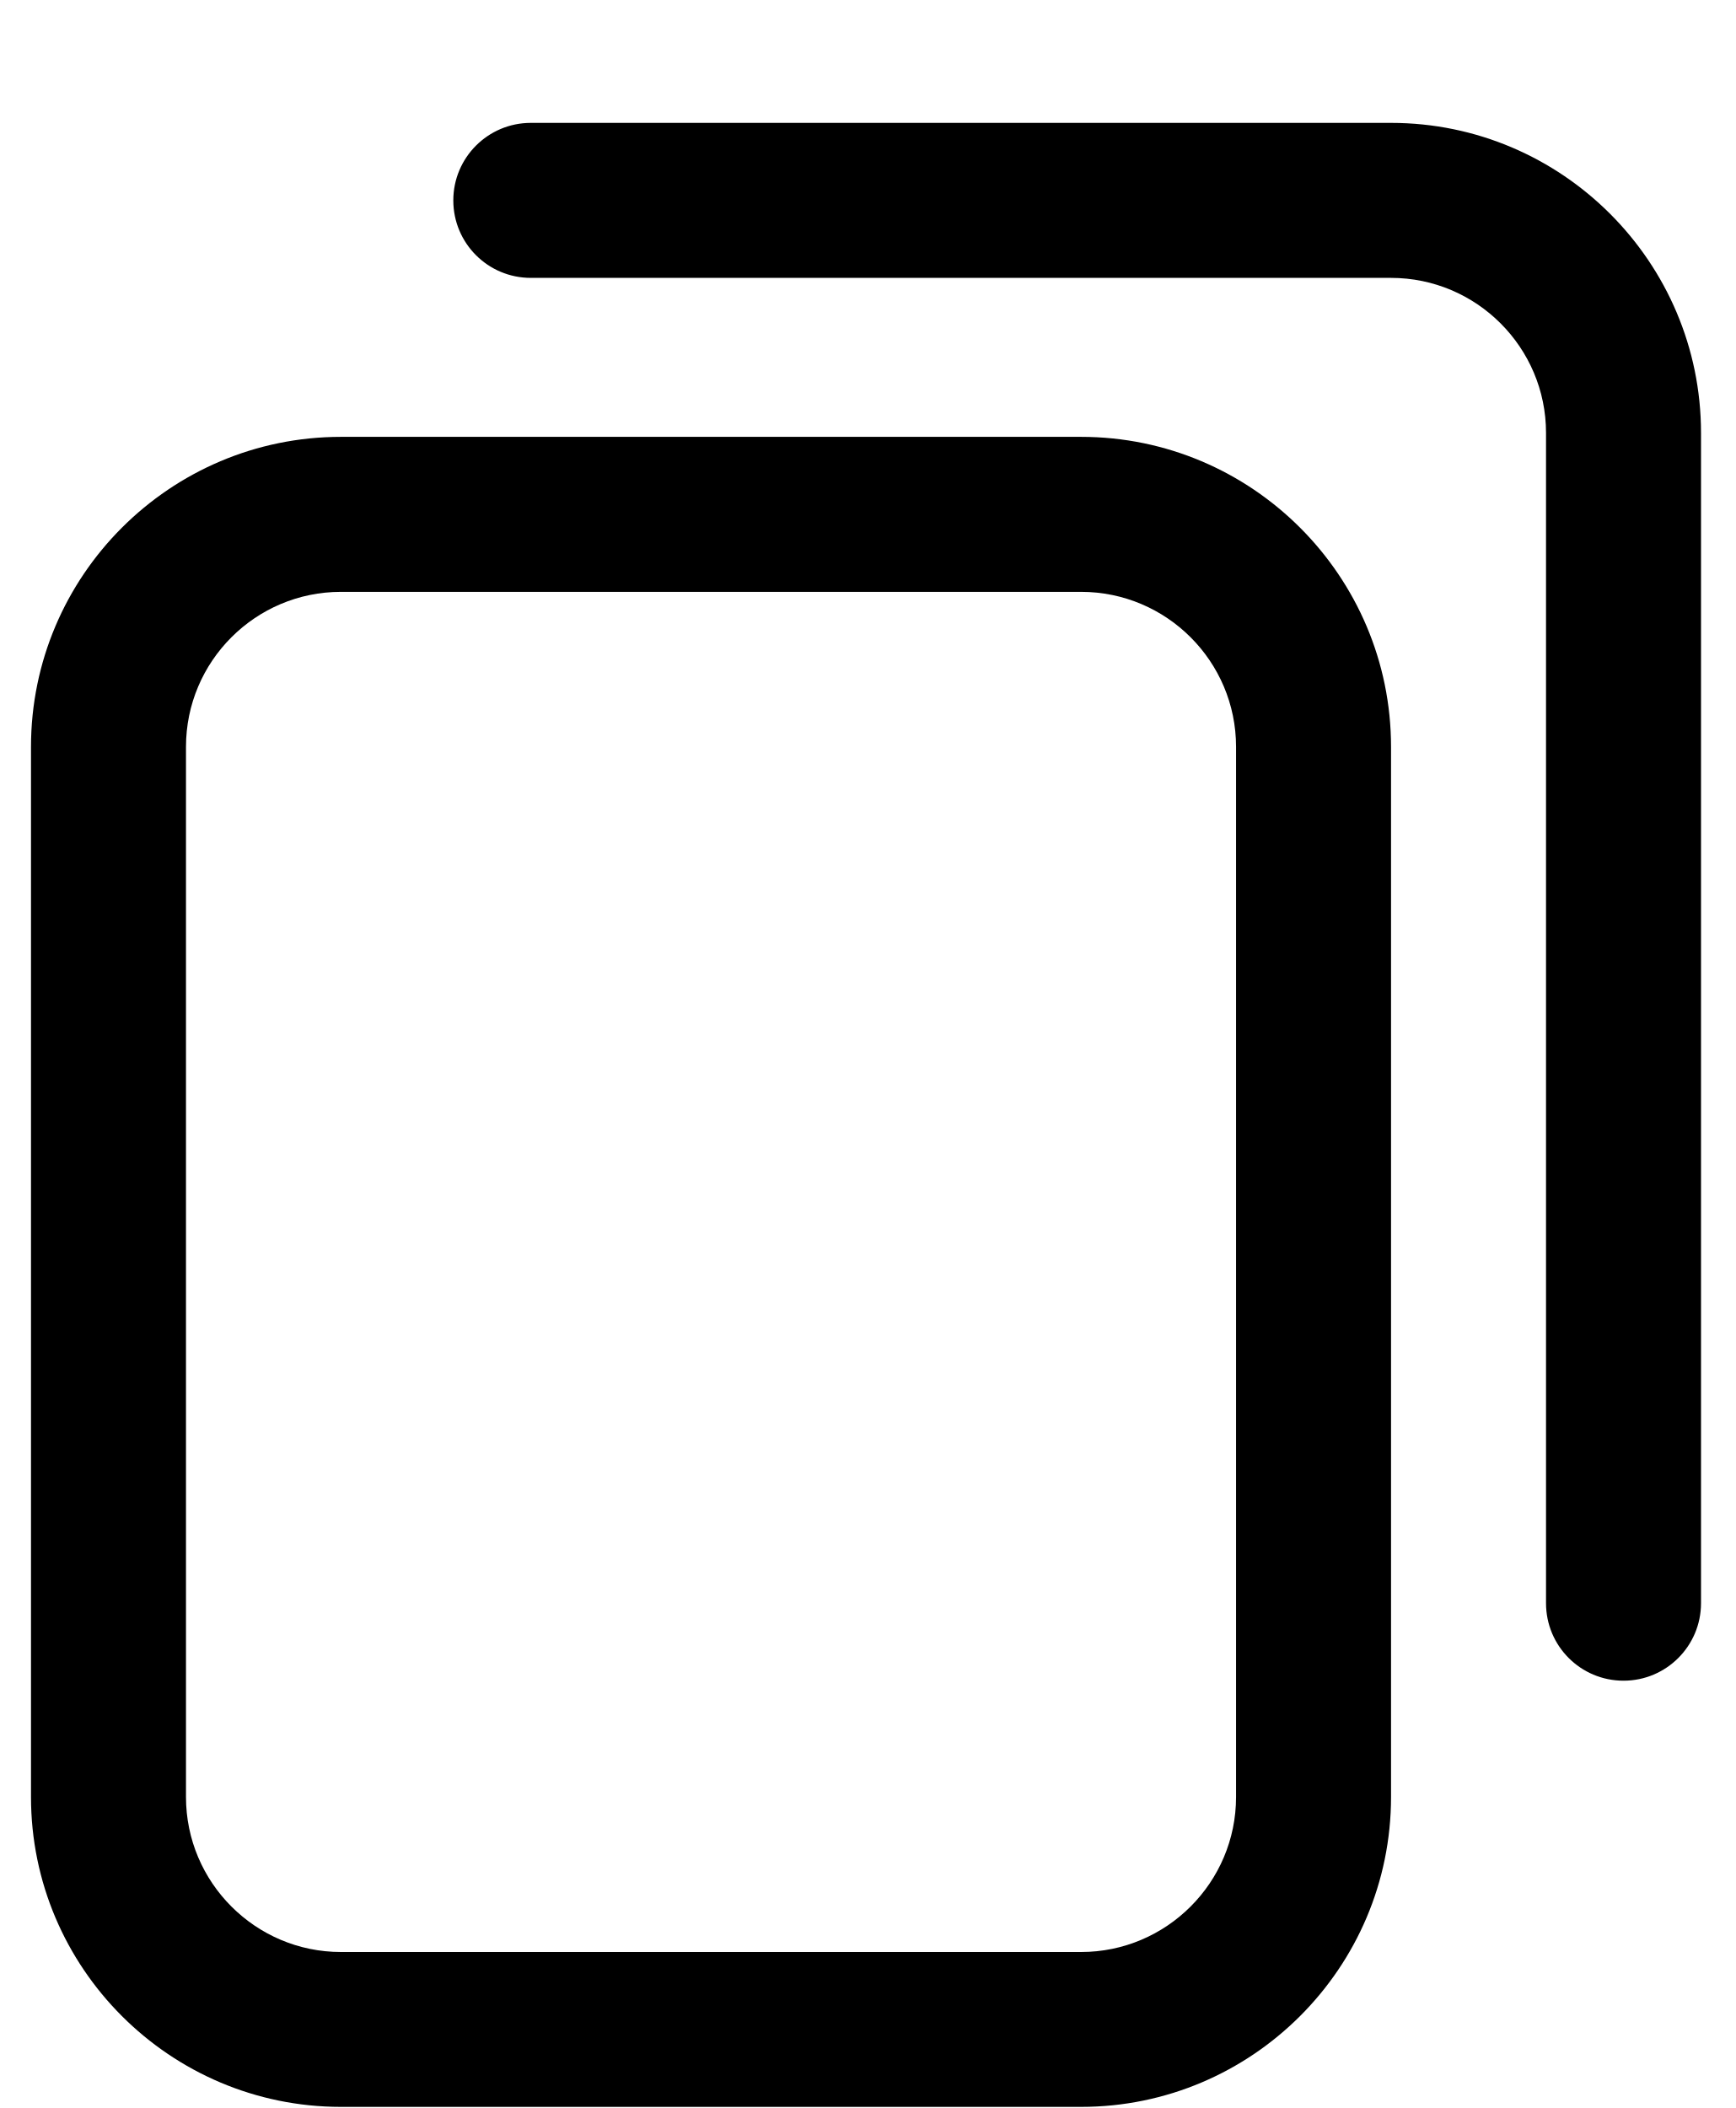
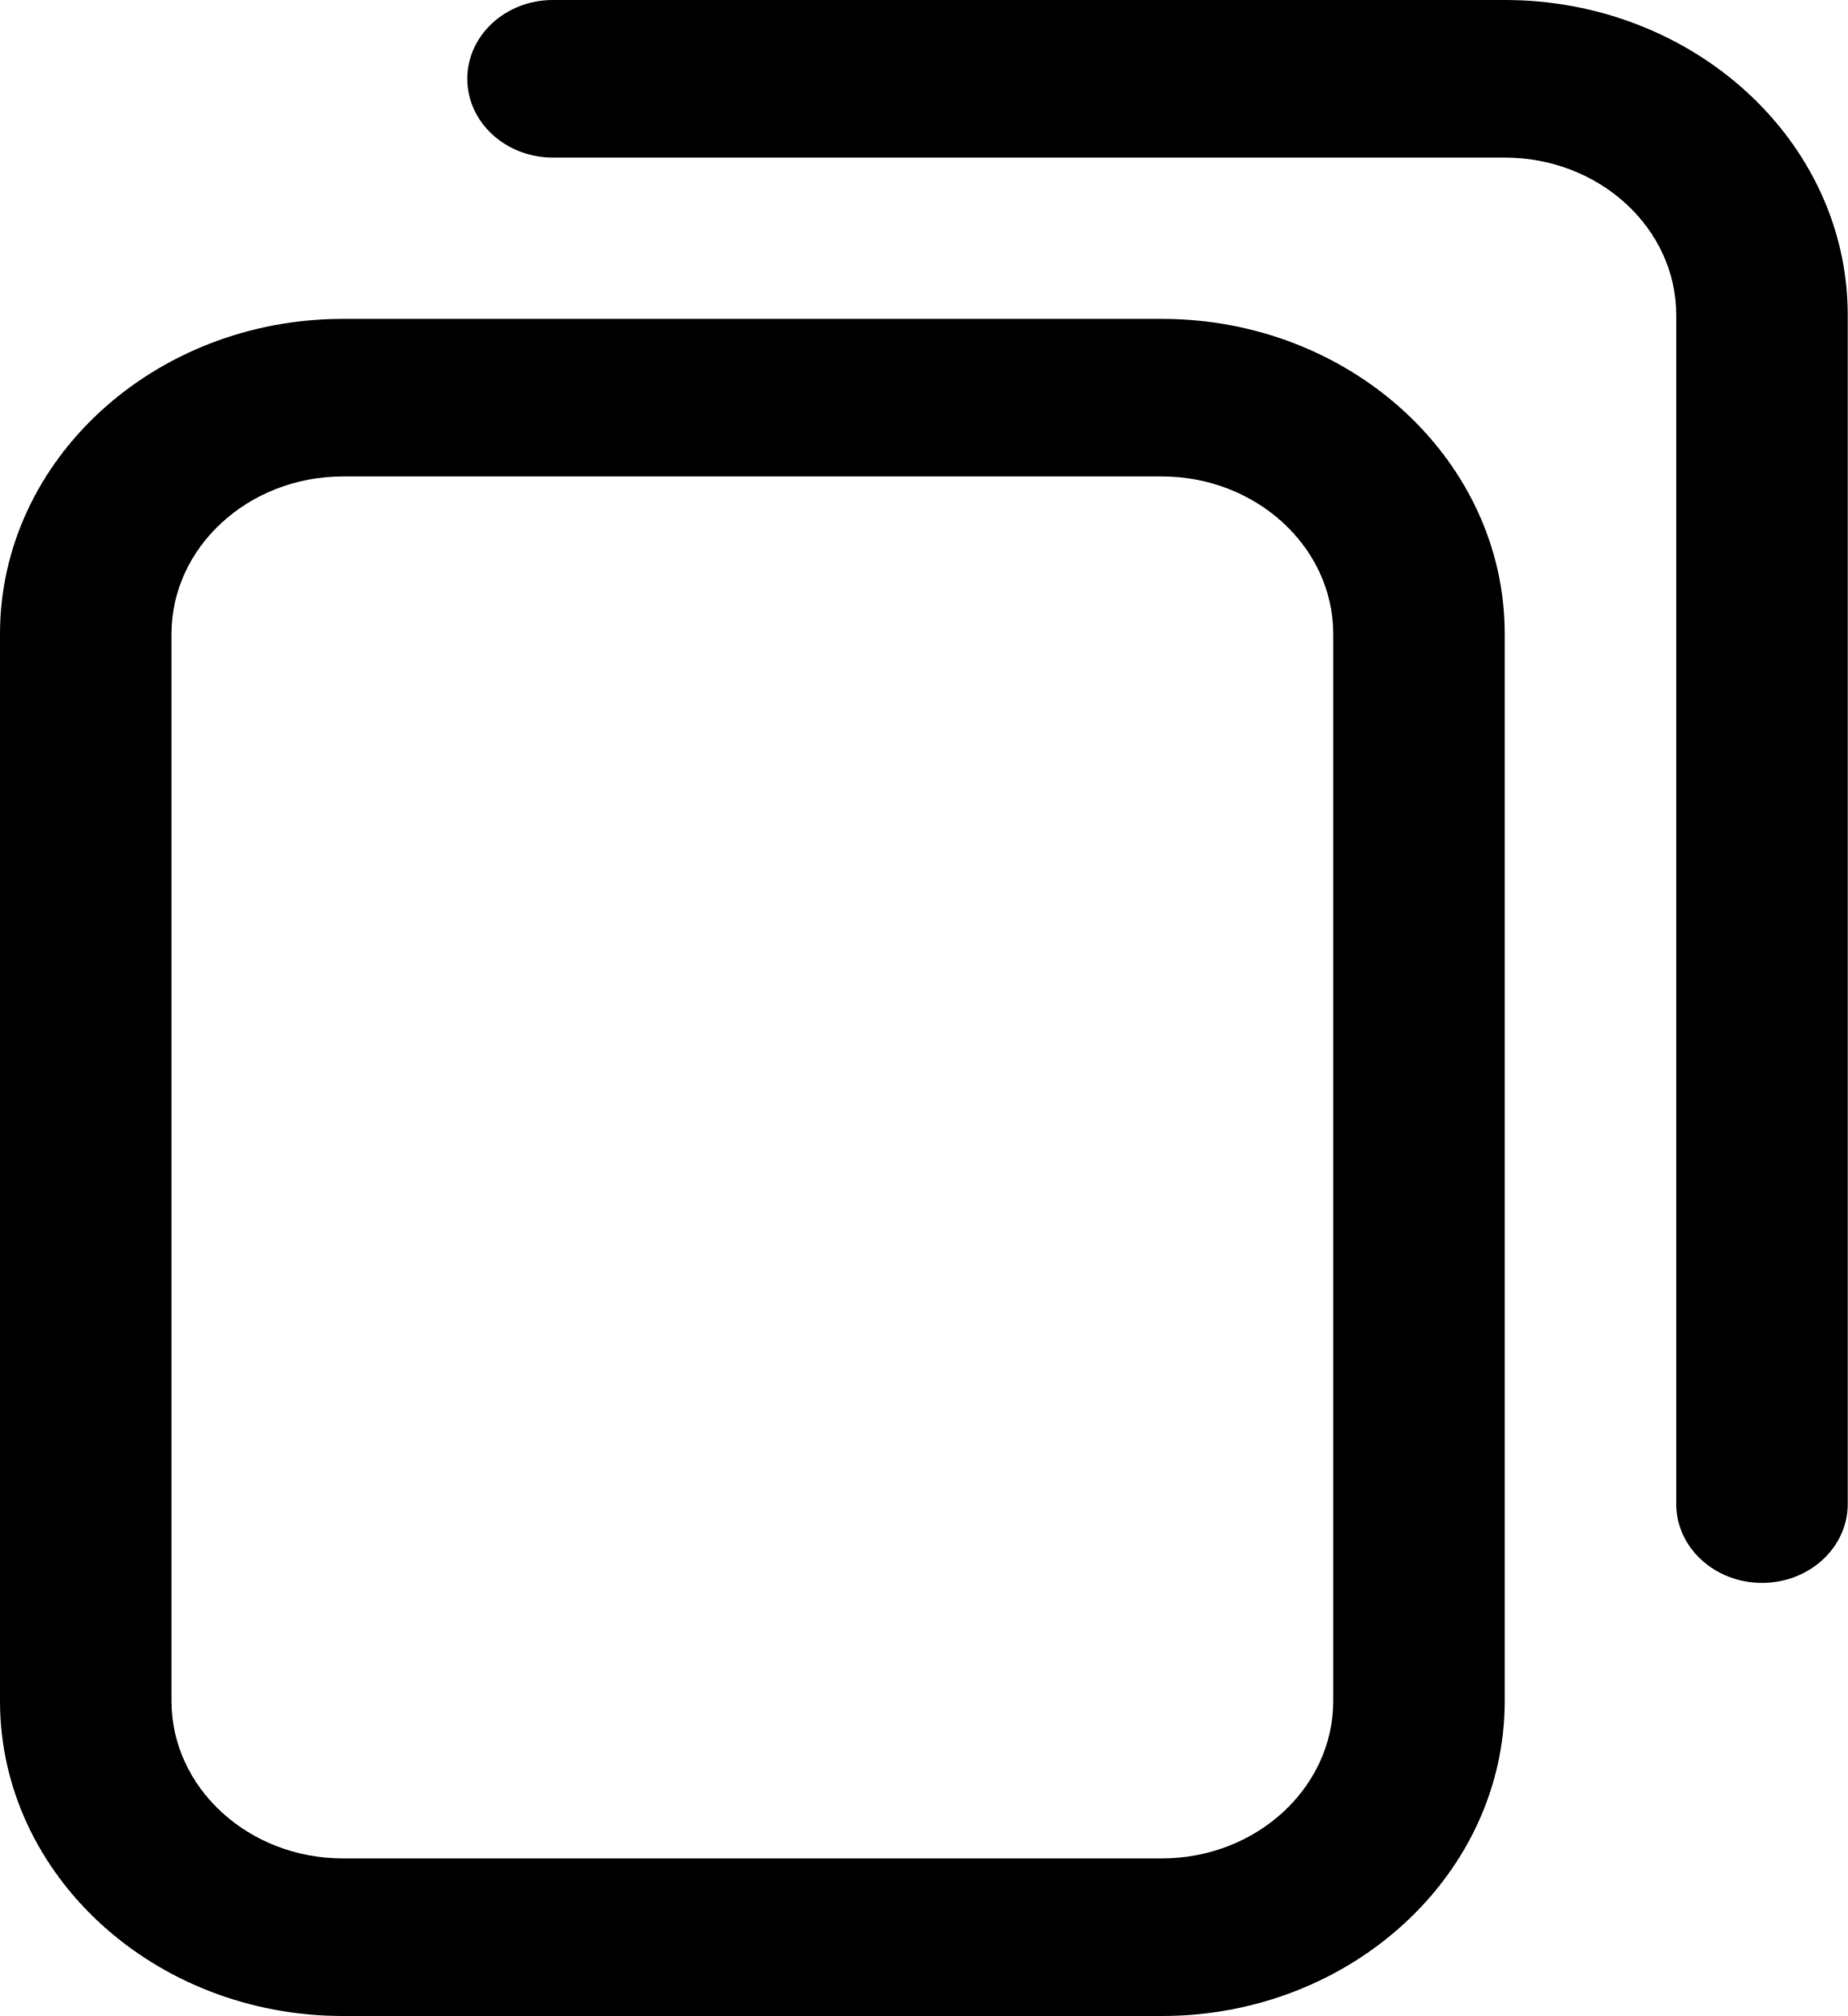
- <svg xmlns="http://www.w3.org/2000/svg" width="14" viewBox="0 0 14 17" fill="none" preserveAspectRatio="xMidYMid meet">
-   <path d="M8.719 16.991H2.75C1.371 16.991 0.25 15.87 0.25 14.492V6.023C0.25 4.644 1.371 3.523 2.75 3.523H8.719C10.097 3.523 11.219 4.644 11.219 6.023V14.492C11.219 15.87 10.097 16.991 8.719 16.991ZM2.75 4.773C2.061 4.773 1.5 5.333 1.5 6.023V14.492C1.5 15.181 2.061 15.742 2.75 15.742H8.719C9.408 15.742 9.969 15.181 9.969 14.492V6.023C9.969 5.333 9.408 4.773 8.719 4.773H2.75ZM13.719 12.929V3.491C13.719 2.113 12.597 0.991 11.219 0.991H4.281C3.936 0.991 3.656 1.271 3.656 1.616C3.656 1.962 3.936 2.241 4.281 2.241H11.219C11.908 2.241 12.469 2.802 12.469 3.491V12.929C12.469 13.274 12.748 13.554 13.094 13.554C13.439 13.554 13.719 13.274 13.719 12.929Z" fill="currentColor" />
+ <svg xmlns="http://www.w3.org/2000/svg" width="11" viewBox="0 0 11 12" fill="none" preserveAspectRatio="xMidYMid meet">
+   <path d="M6.916 12H2.042C0.916 12 0 11.159 0 10.125V3.773C0 2.74 0.916 1.898 2.042 1.898H6.916C8.042 1.898 8.958 2.74 8.958 3.773V10.125C8.958 11.159 8.042 12 6.916 12ZM2.042 2.836C1.479 2.836 1.021 3.257 1.021 3.773V10.125C1.021 10.642 1.479 11.062 2.042 11.062H6.916C7.479 11.062 7.937 10.642 7.937 10.125V3.773C7.937 3.257 7.479 2.836 6.916 2.836H2.042ZM11 8.953V1.875C11 0.841 10.084 0 8.958 0H3.292C3.01 0 2.782 0.21 2.782 0.469C2.782 0.728 3.01 0.938 3.292 0.938H8.958C9.521 0.938 9.979 1.358 9.979 1.875V8.953C9.979 9.212 10.208 9.422 10.49 9.422C10.771 9.422 11 9.212 11 8.953Z" fill="currentColor" />
</svg>
